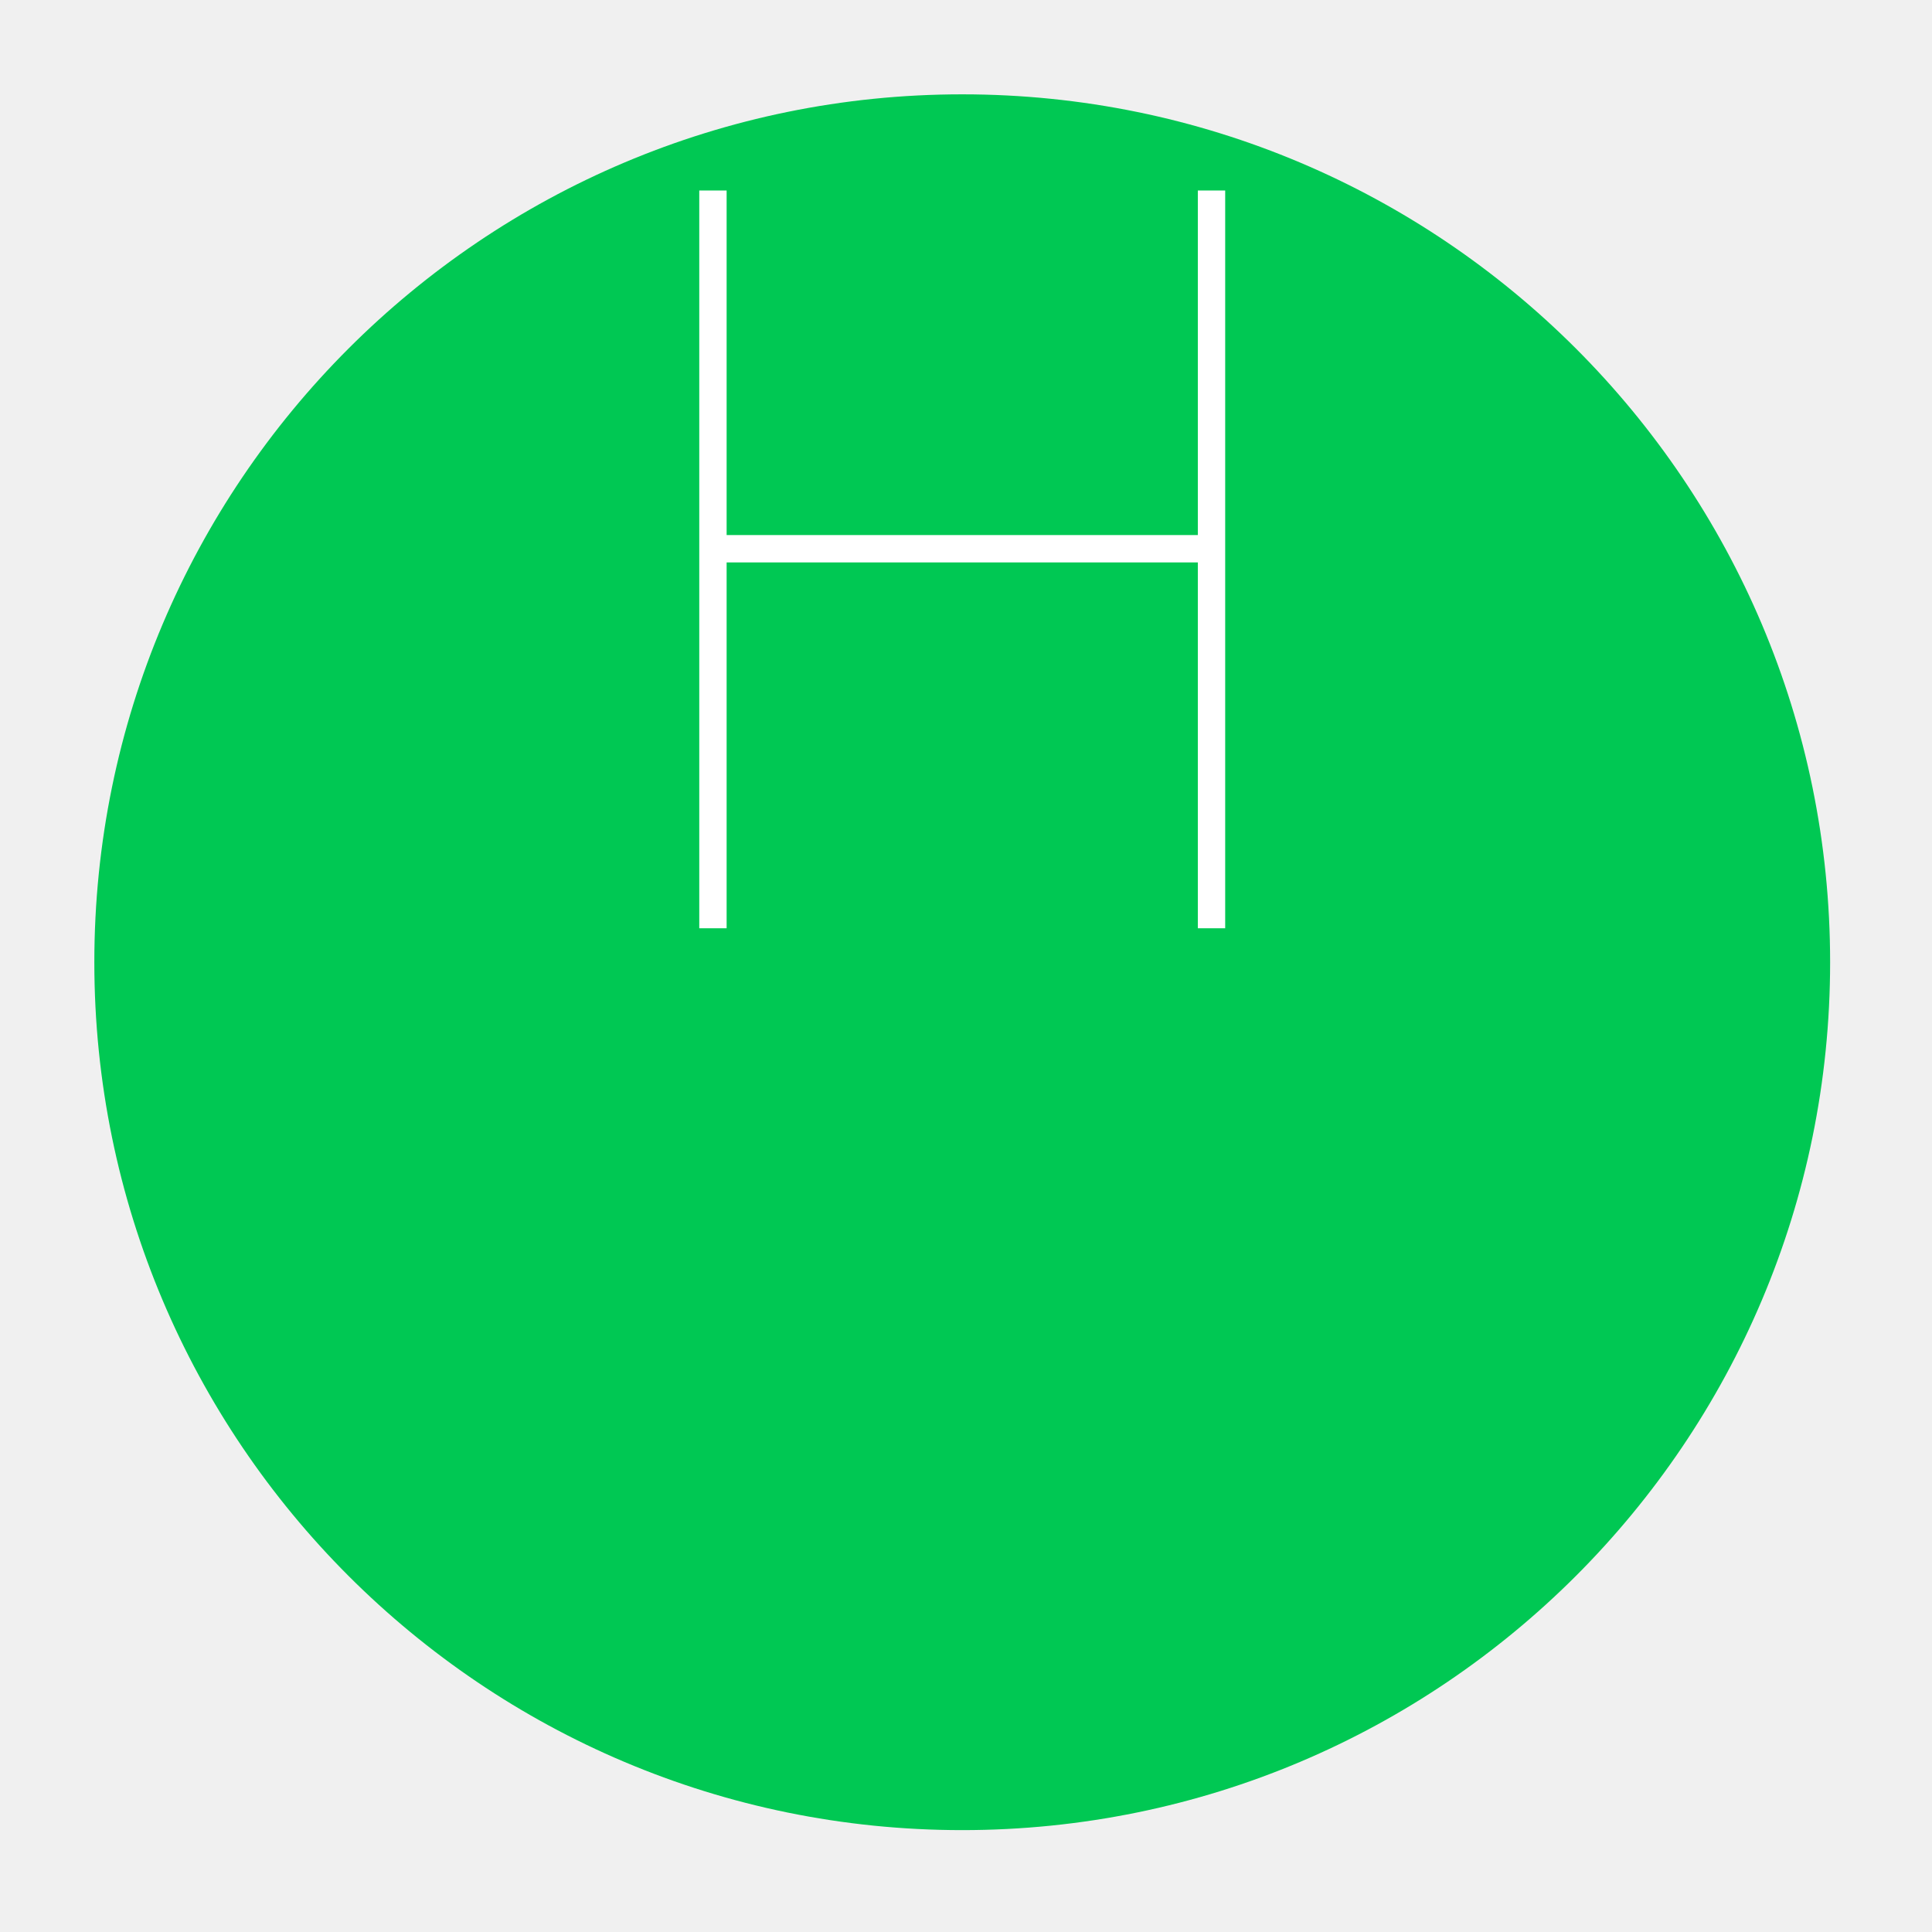
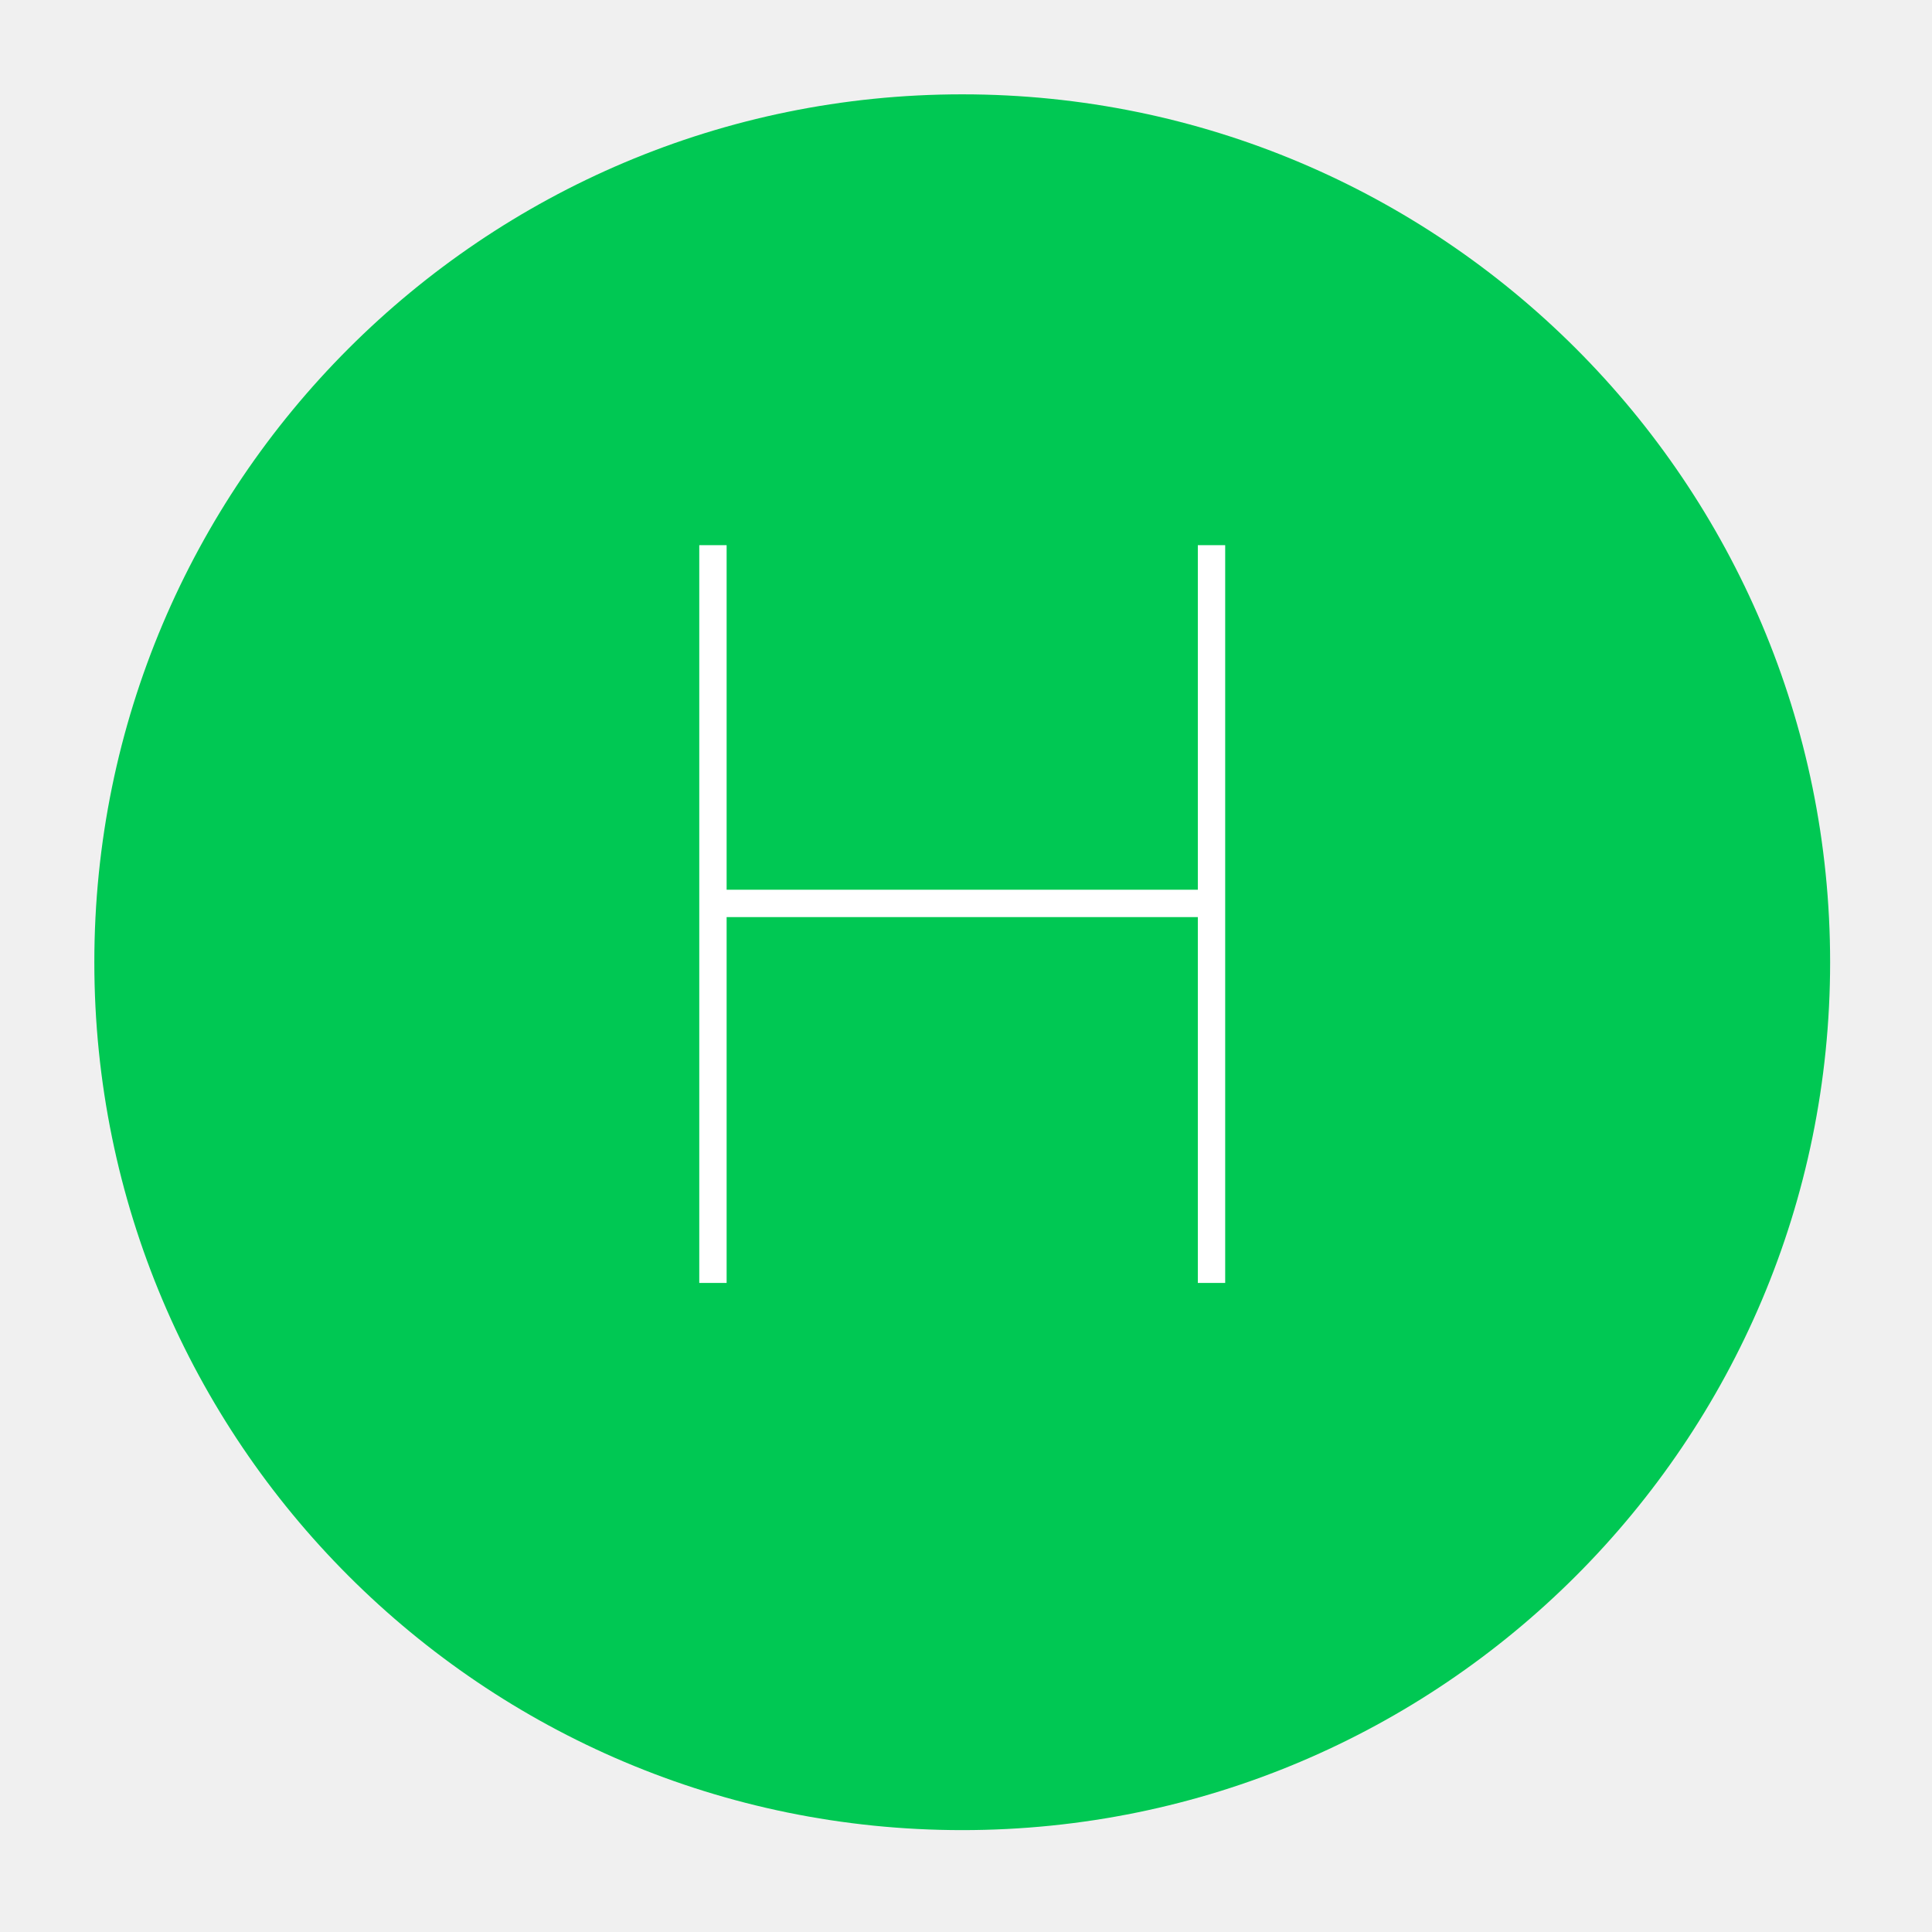
<svg xmlns="http://www.w3.org/2000/svg" width="532" height="532" viewBox="0 0 512 512">
  <circle cx="255" cy="255" r="230" fill="#00c853" />
-   <text x="255" y="246" alignment-baseline="central" text-anchor="middle" fill="#fff" font-size="275" font-weight="100" font-family="Roboto">H</text>
+   <text x="255" y="246" dominant-baseline="central" text-anchor="middle" fill="#fff" font-size="275" font-weight="100" font-family="Roboto">H</text>
</svg>
